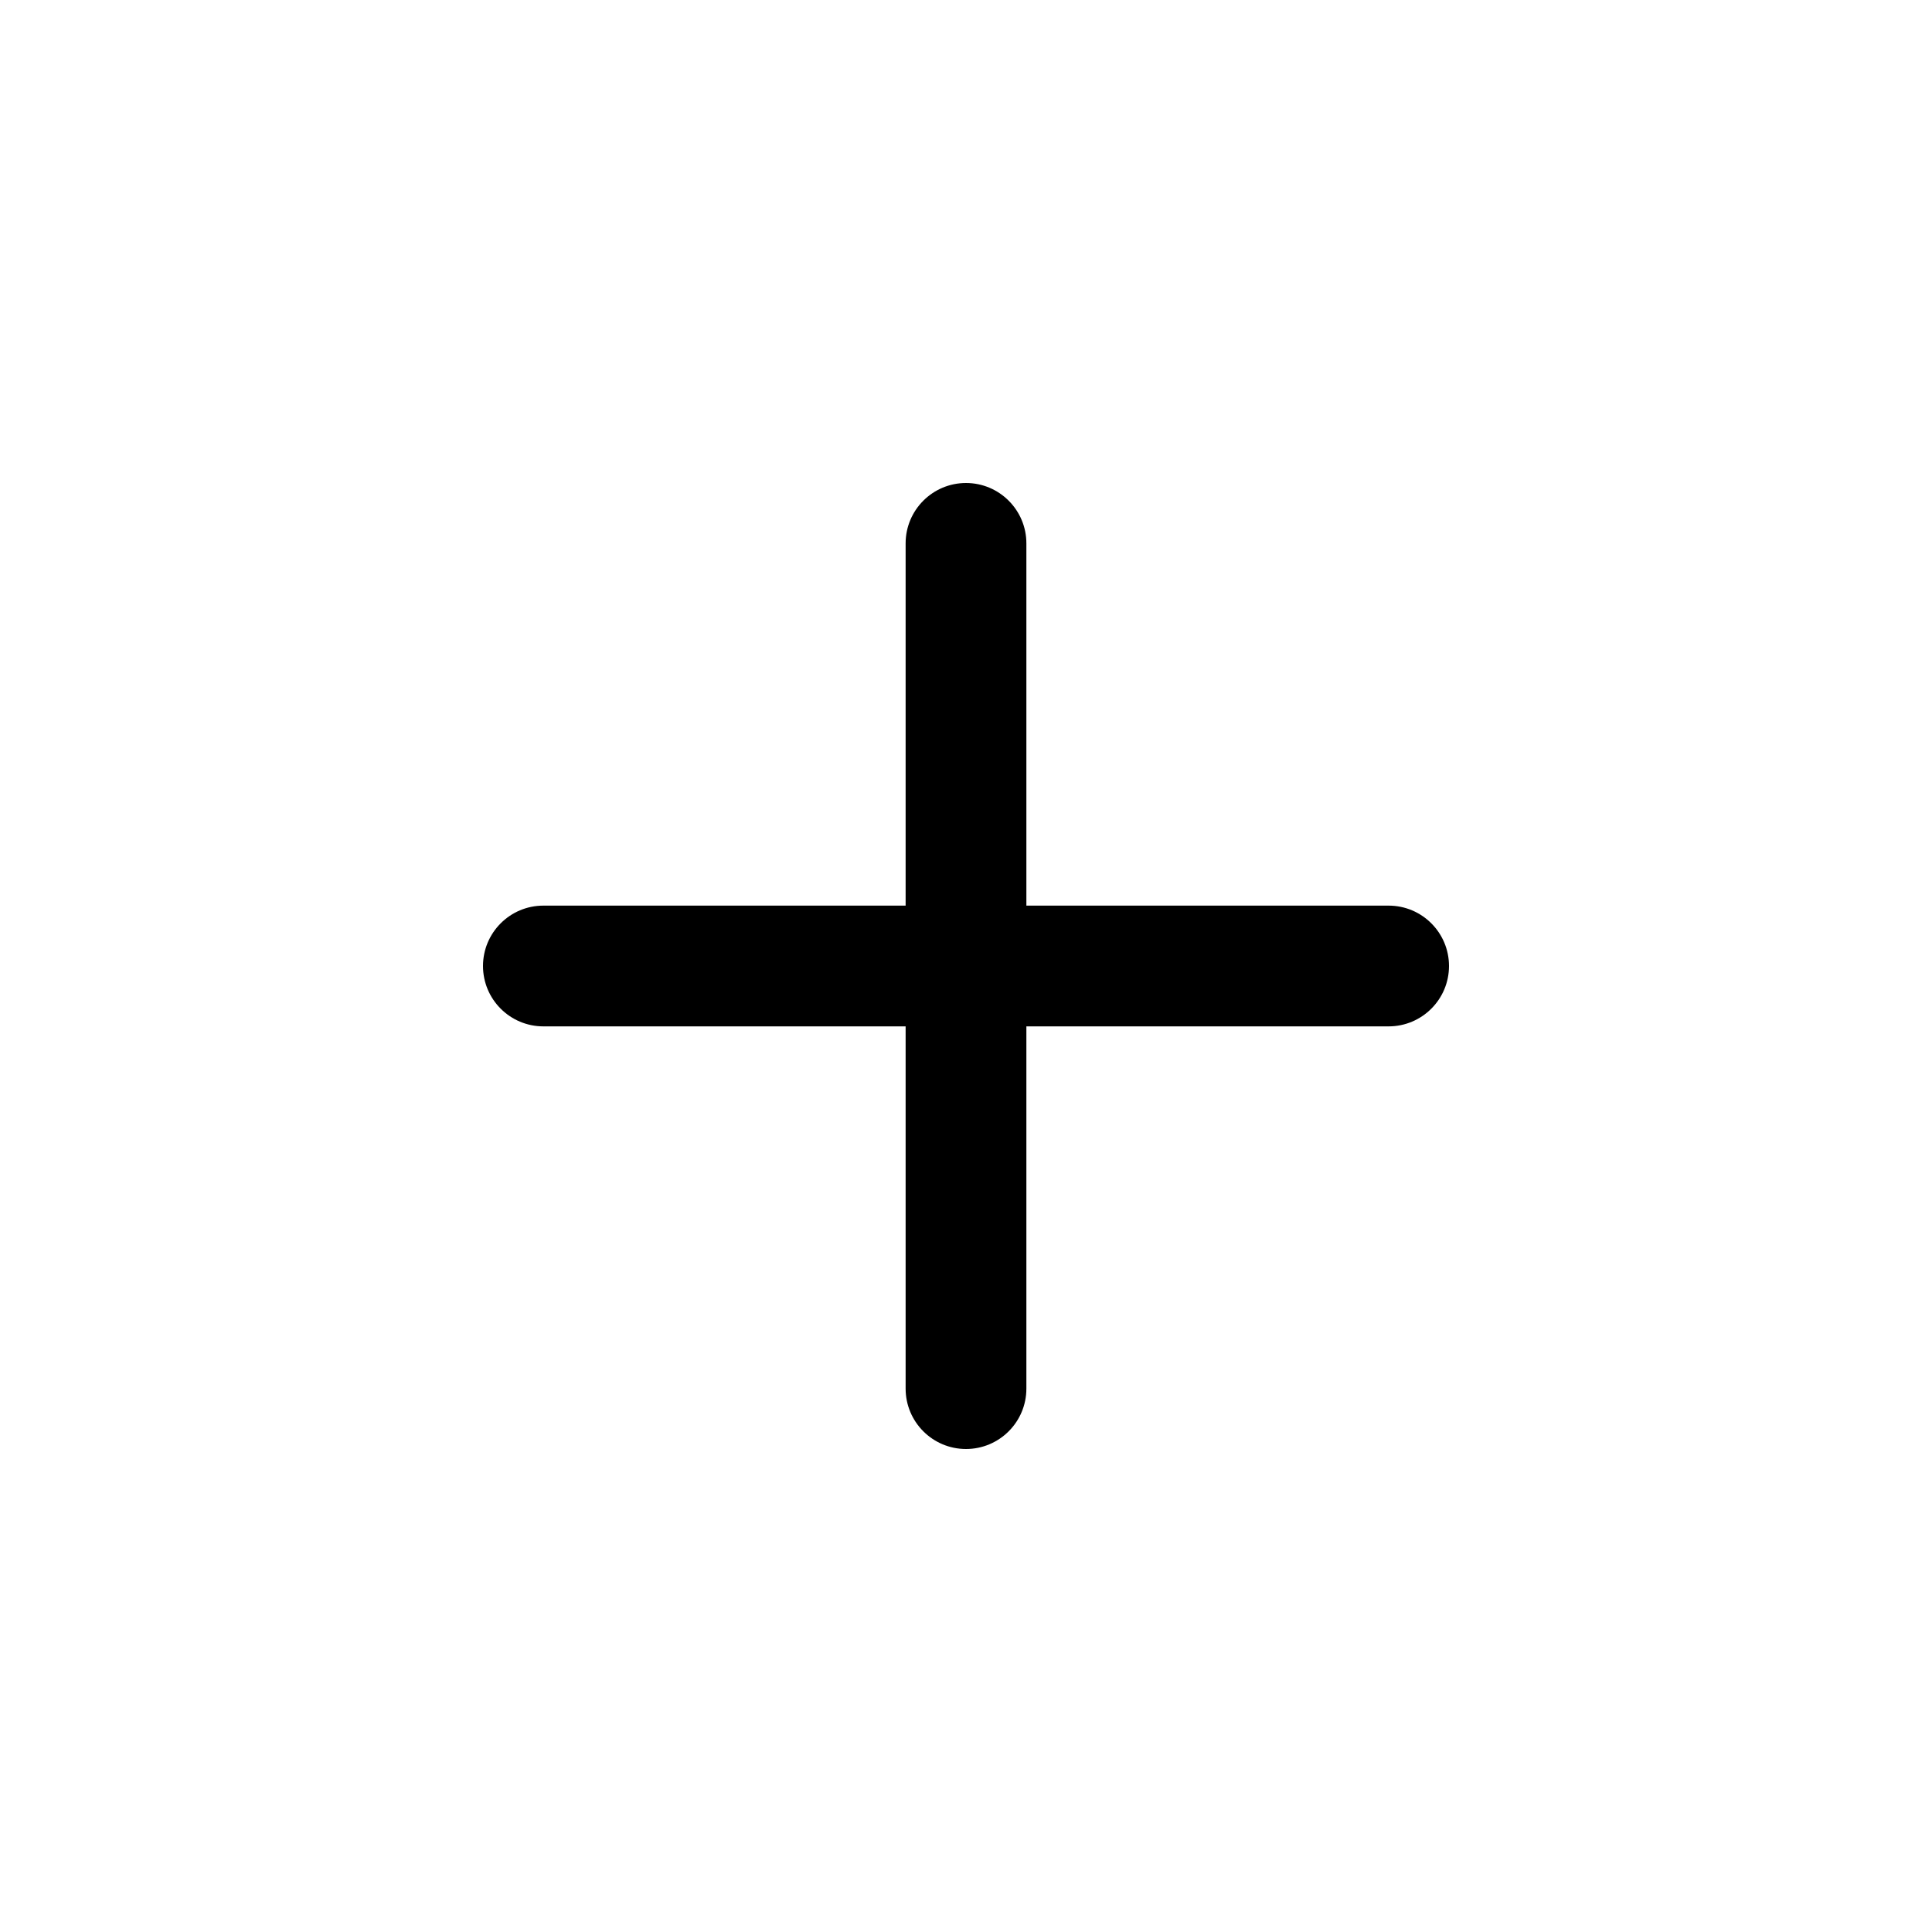
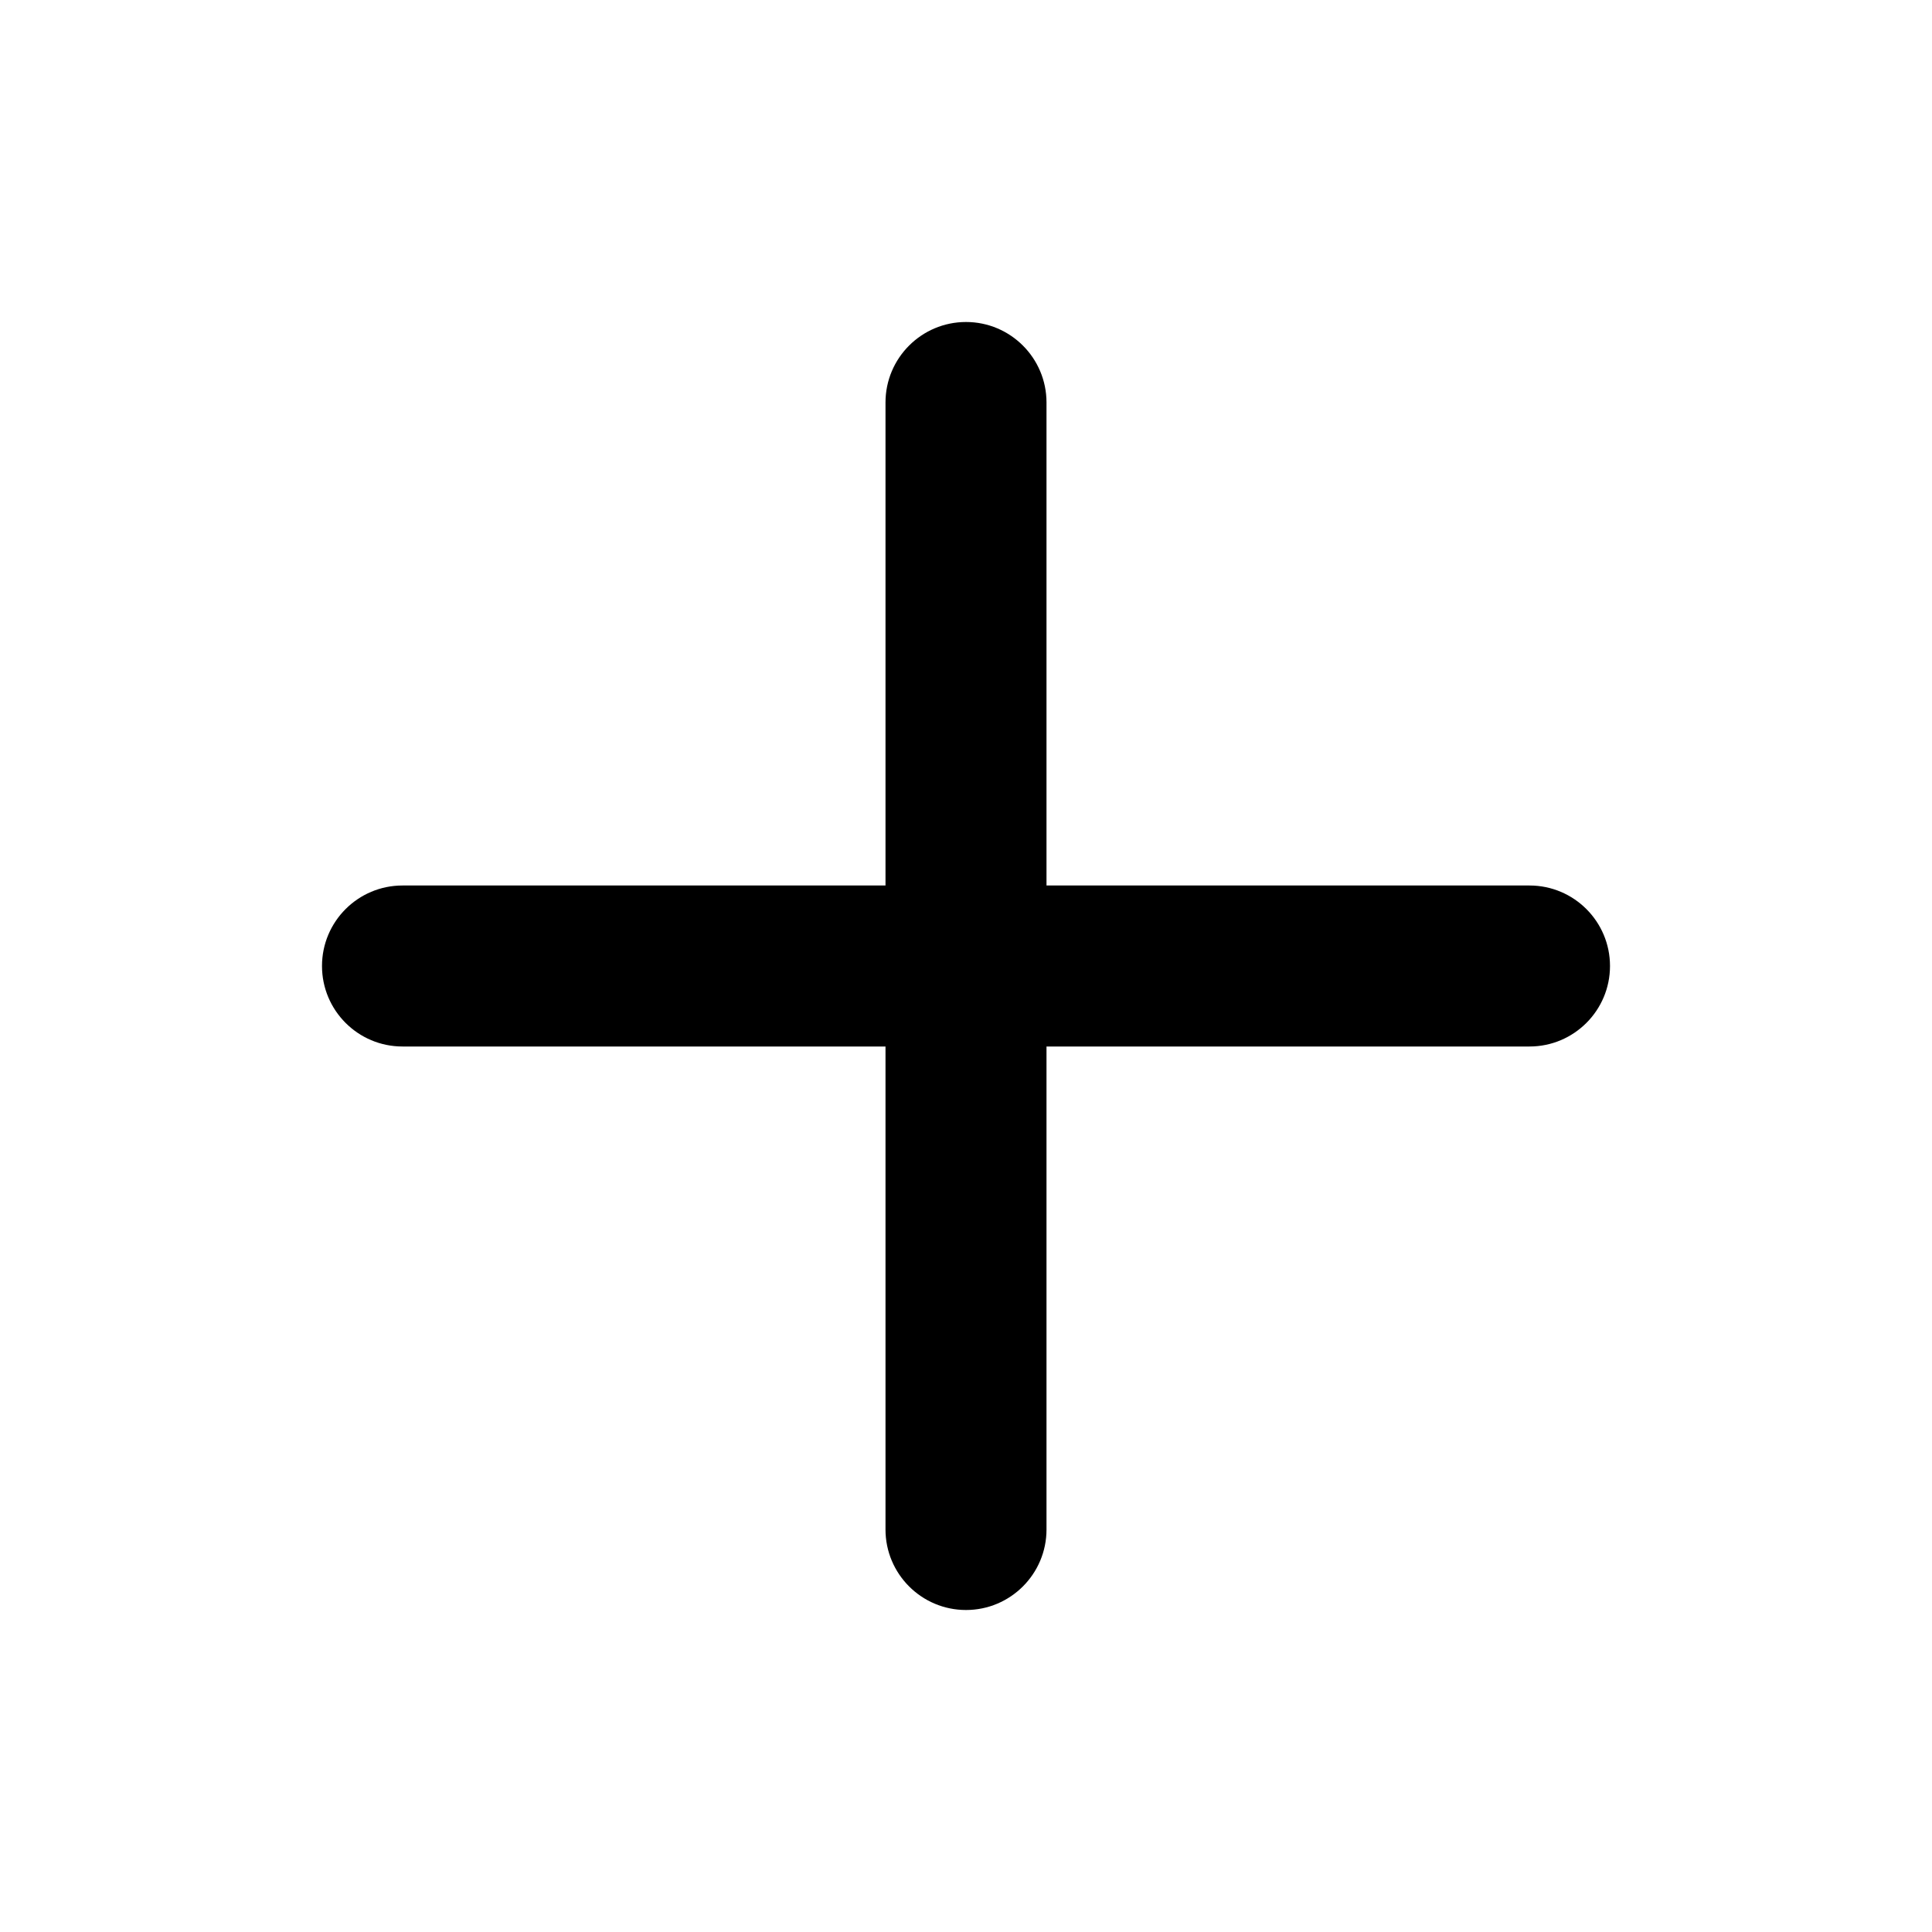
<svg xmlns="http://www.w3.org/2000/svg" width="24px" height="24px" viewBox="0 0 24 24" version="1.1">
  <g id="Fleet-View-V_2" stroke="none" stroke-width="1" fill="none" fill-rule="evenodd">
-     <g id="Icons-list" transform="translate(-138, -554)">
-       <g id="i-plus" transform="translate(138, 554)">
-         <rect id="ViewBox" x="0" y="0" width="24" height="24" />
-         <g id="Group" transform="translate(6, 6)" fill="#000000" fill-rule="nonzero">
-           <path d="M6,0 C6.414,0 6.75,0.336 6.75,0.75 L6.75,5.25 L11.25,5.25 C11.664,5.25 12,5.586 12,6 C12,6.414 11.664,6.75 11.25,6.75 L6.75,6.75 L6.75,11.25 C6.75,11.664 6.414,12 6,12 C5.586,12 5.25,11.664 5.25,11.25 L5.25,6.75 L0.75,6.75 C0.336,6.75 0,6.414 0,6 C0,5.586 0.336,5.25 0.75,5.25 L5.25,5.25 L5.25,0.75 C5.25,0.336 5.586,0 6,0 Z" id="Path" />
+     <g id="Map-icons" transform="translate(-3, -36)">
+       <g id="Plus-box" transform="translate(0, 33)">
+         <g id="i-plus" transform="translate(3, 3)">
+           <rect id="ViewBox" x="0" y="0" width="24" height="24" />
+           <g id="Group" transform="translate(4, 4)" fill="#000000" fill-rule="nonzero">
+             <path d="M8,0 C8.552,0 9,0.448 9,1 L9,7 L15,7 C15.552,7 16,7.448 16,8 C16,8.552 15.552,9 15,9 L9,9 L9,15 C9,15.552 8.552,16 8,16 C7.448,16 7,15.552 7,15 L7,9 L1,9 C0.448,9 0,8.552 0,8 C0,7.448 0.448,7 1,7 L7,7 L7,1 C7,0.448 7.448,0 8,0 Z" id="Path" />
+           </g>
        </g>
      </g>
    </g>
  </g>
</svg>
